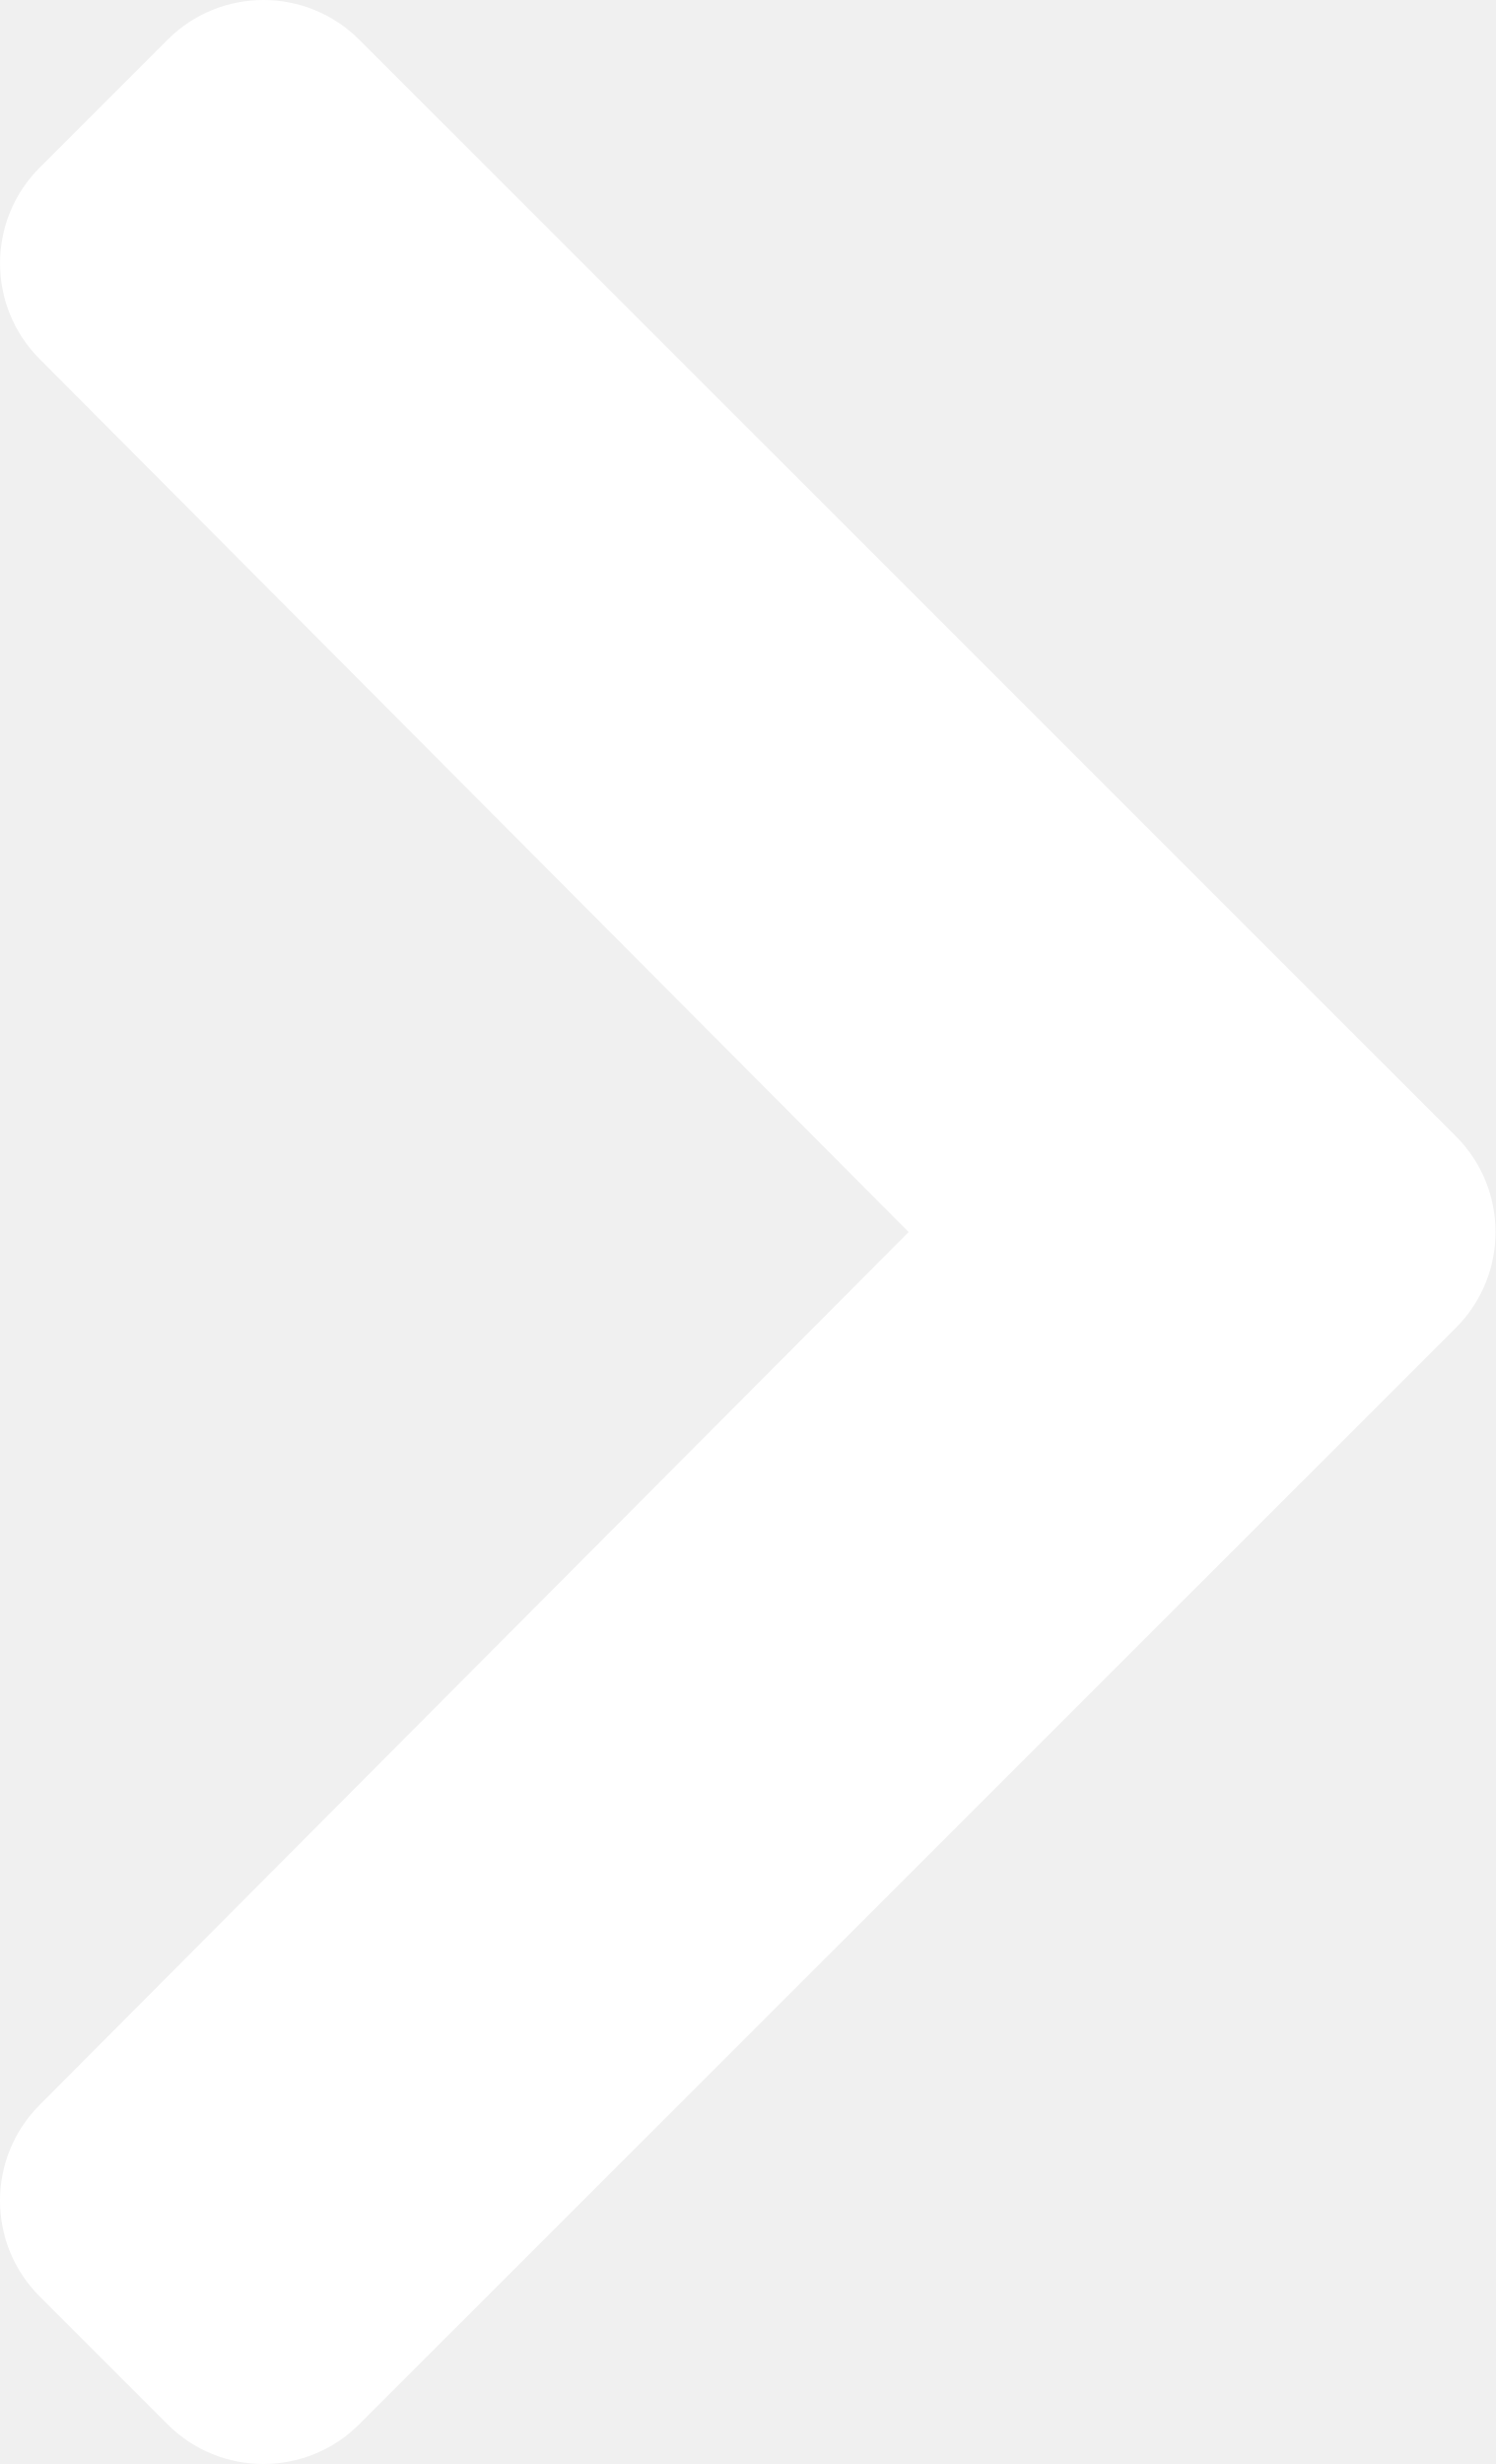
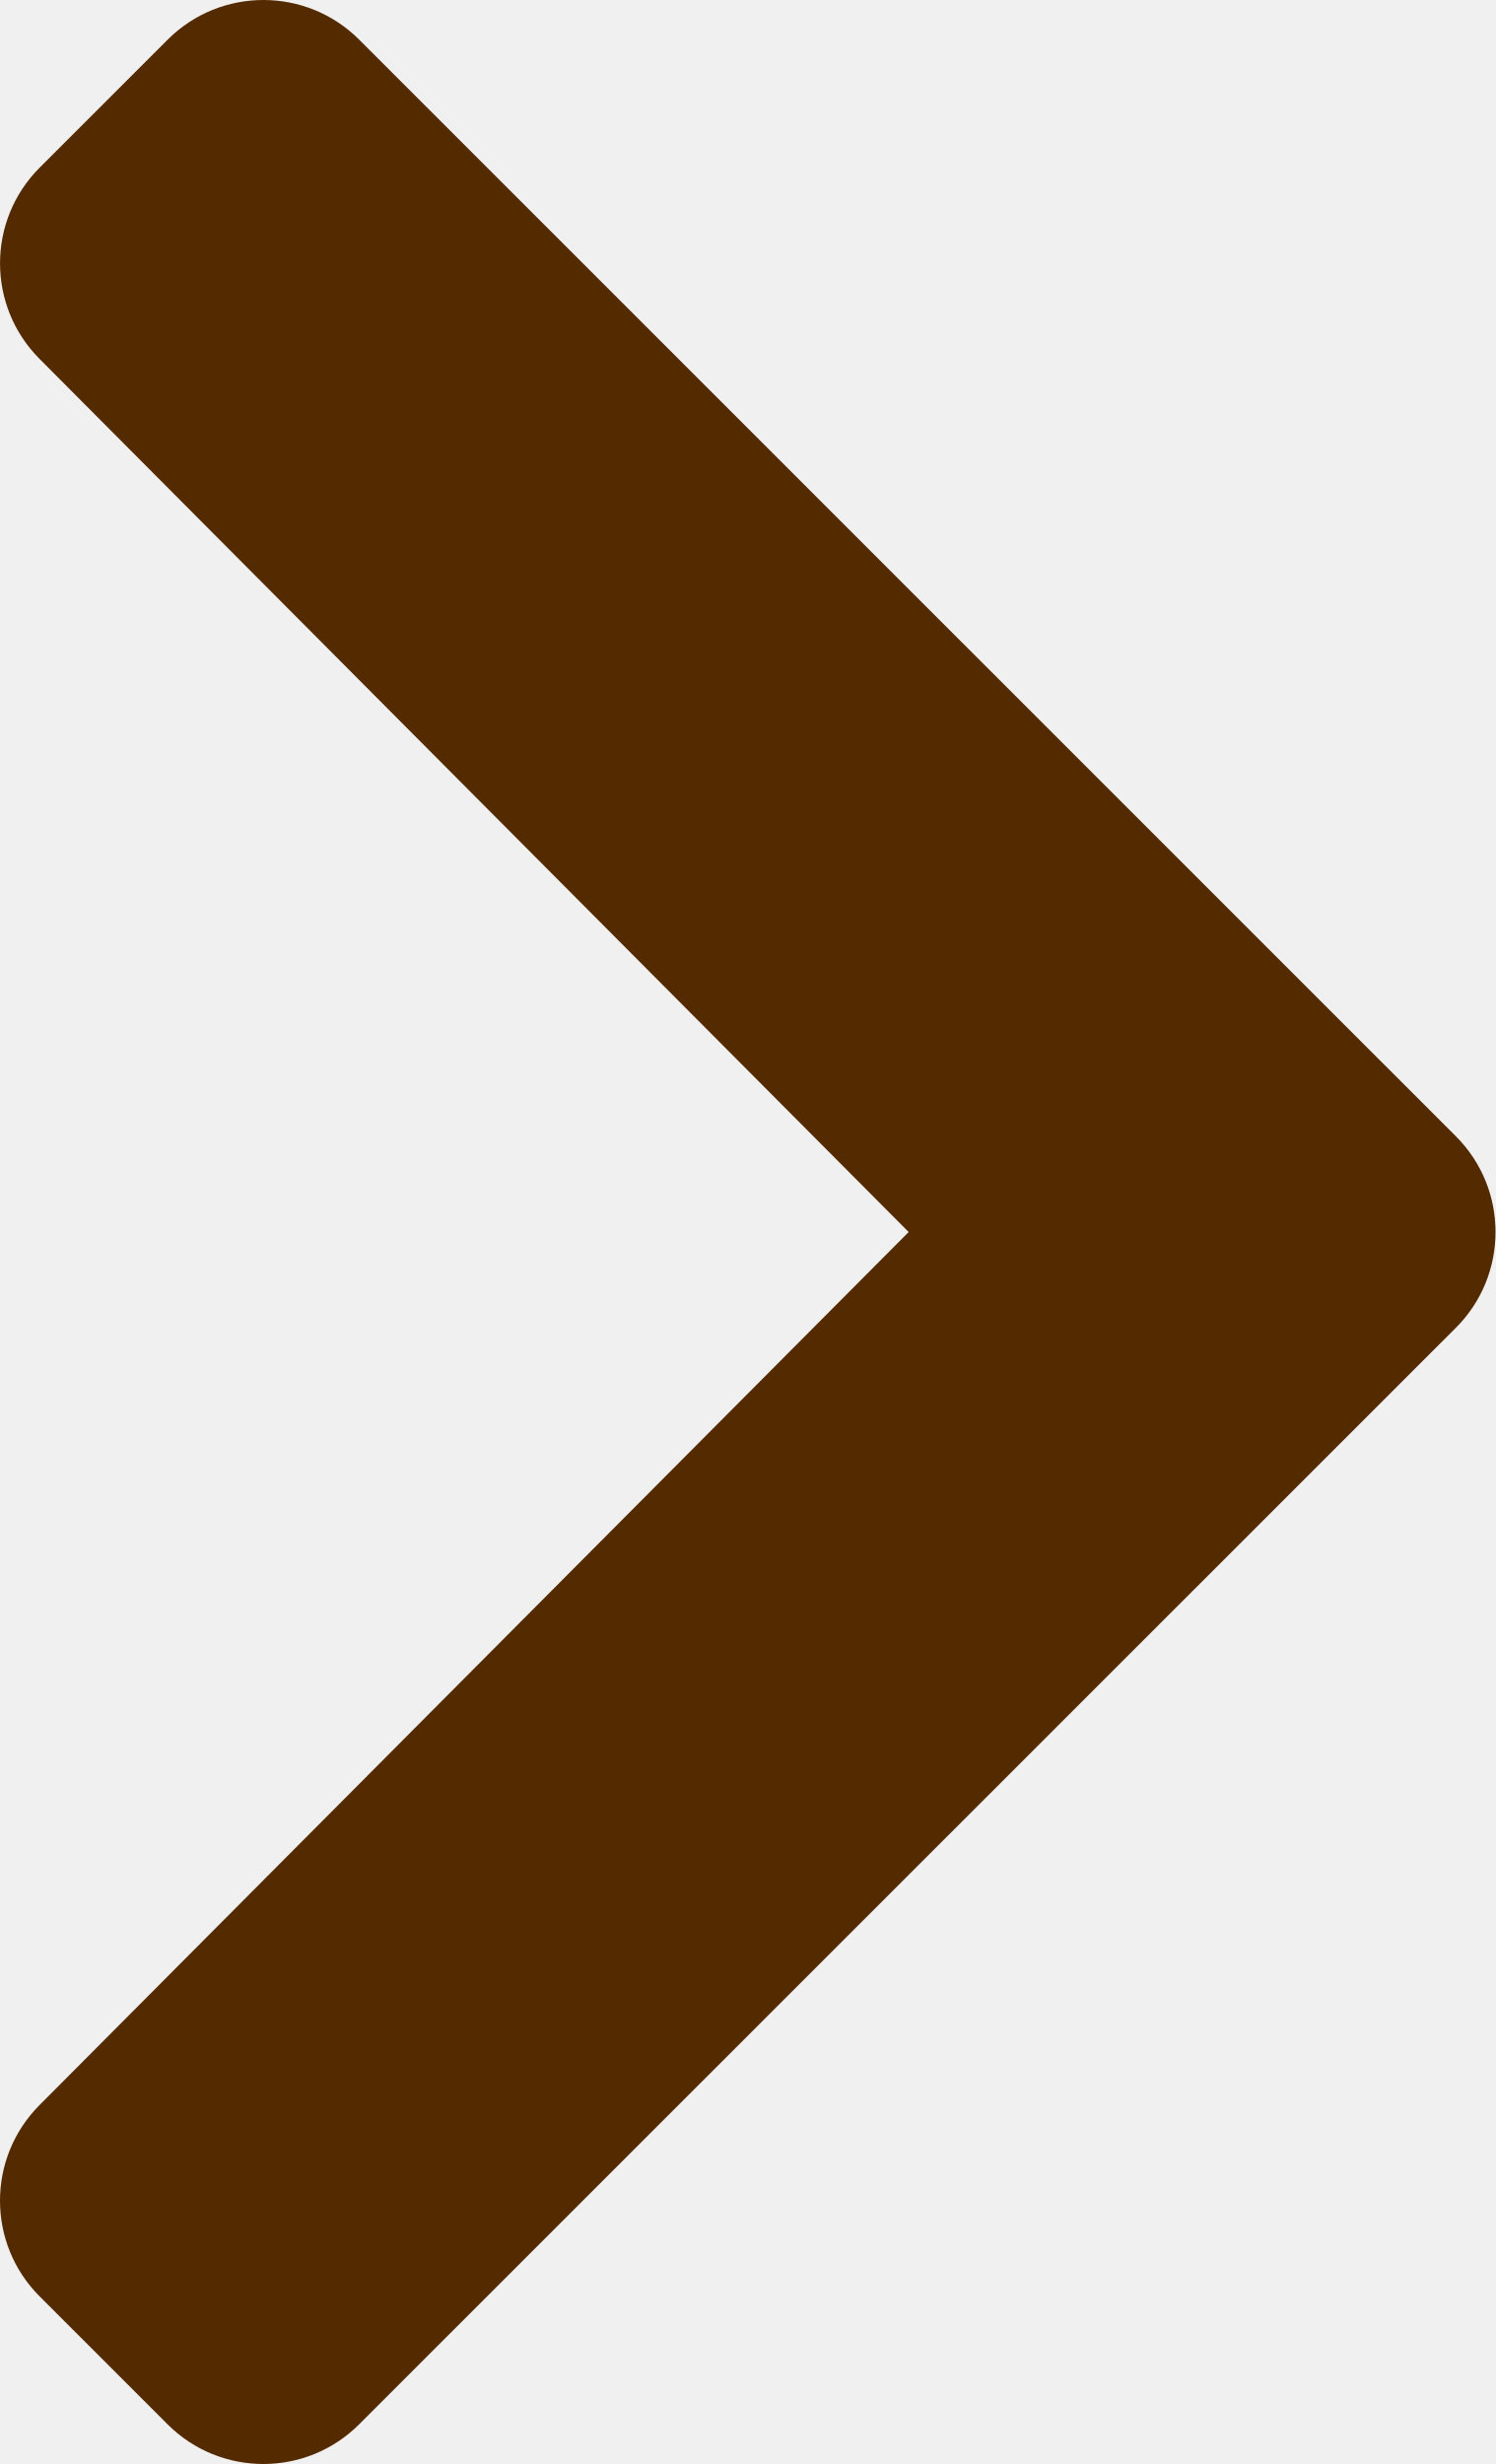
<svg xmlns="http://www.w3.org/2000/svg" width="329" height="542" viewBox="0 0 329 542" fill="none">
-   <path d="M320.276 292.069L79.003 533.278C67.371 544.907 48.501 544.907 36.869 533.278L8.726 505.14C-2.894 493.523 -2.906 474.707 8.676 463.065L199.894 271.006L8.688 78.935C-2.907 67.293 -2.882 48.477 8.738 36.86L36.882 8.722C48.514 -2.907 67.383 -2.907 79.016 8.722L320.276 249.944C331.908 261.573 331.908 280.439 320.276 292.069Z" fill="#ffffff" />
+   <path d="M320.276 292.069L79.003 533.278C67.371 544.907 48.501 544.907 36.869 533.278L8.726 505.14C-2.894 493.523 -2.906 474.707 8.676 463.065L199.894 271.006L8.688 78.935C-2.907 67.293 -2.882 48.477 8.738 36.86L36.882 8.722C48.514 -2.907 67.383 -2.907 79.016 8.722L320.276 249.944C331.908 261.573 331.908 280.439 320.276 292.069Z" fill="#542A00" />
</svg>
